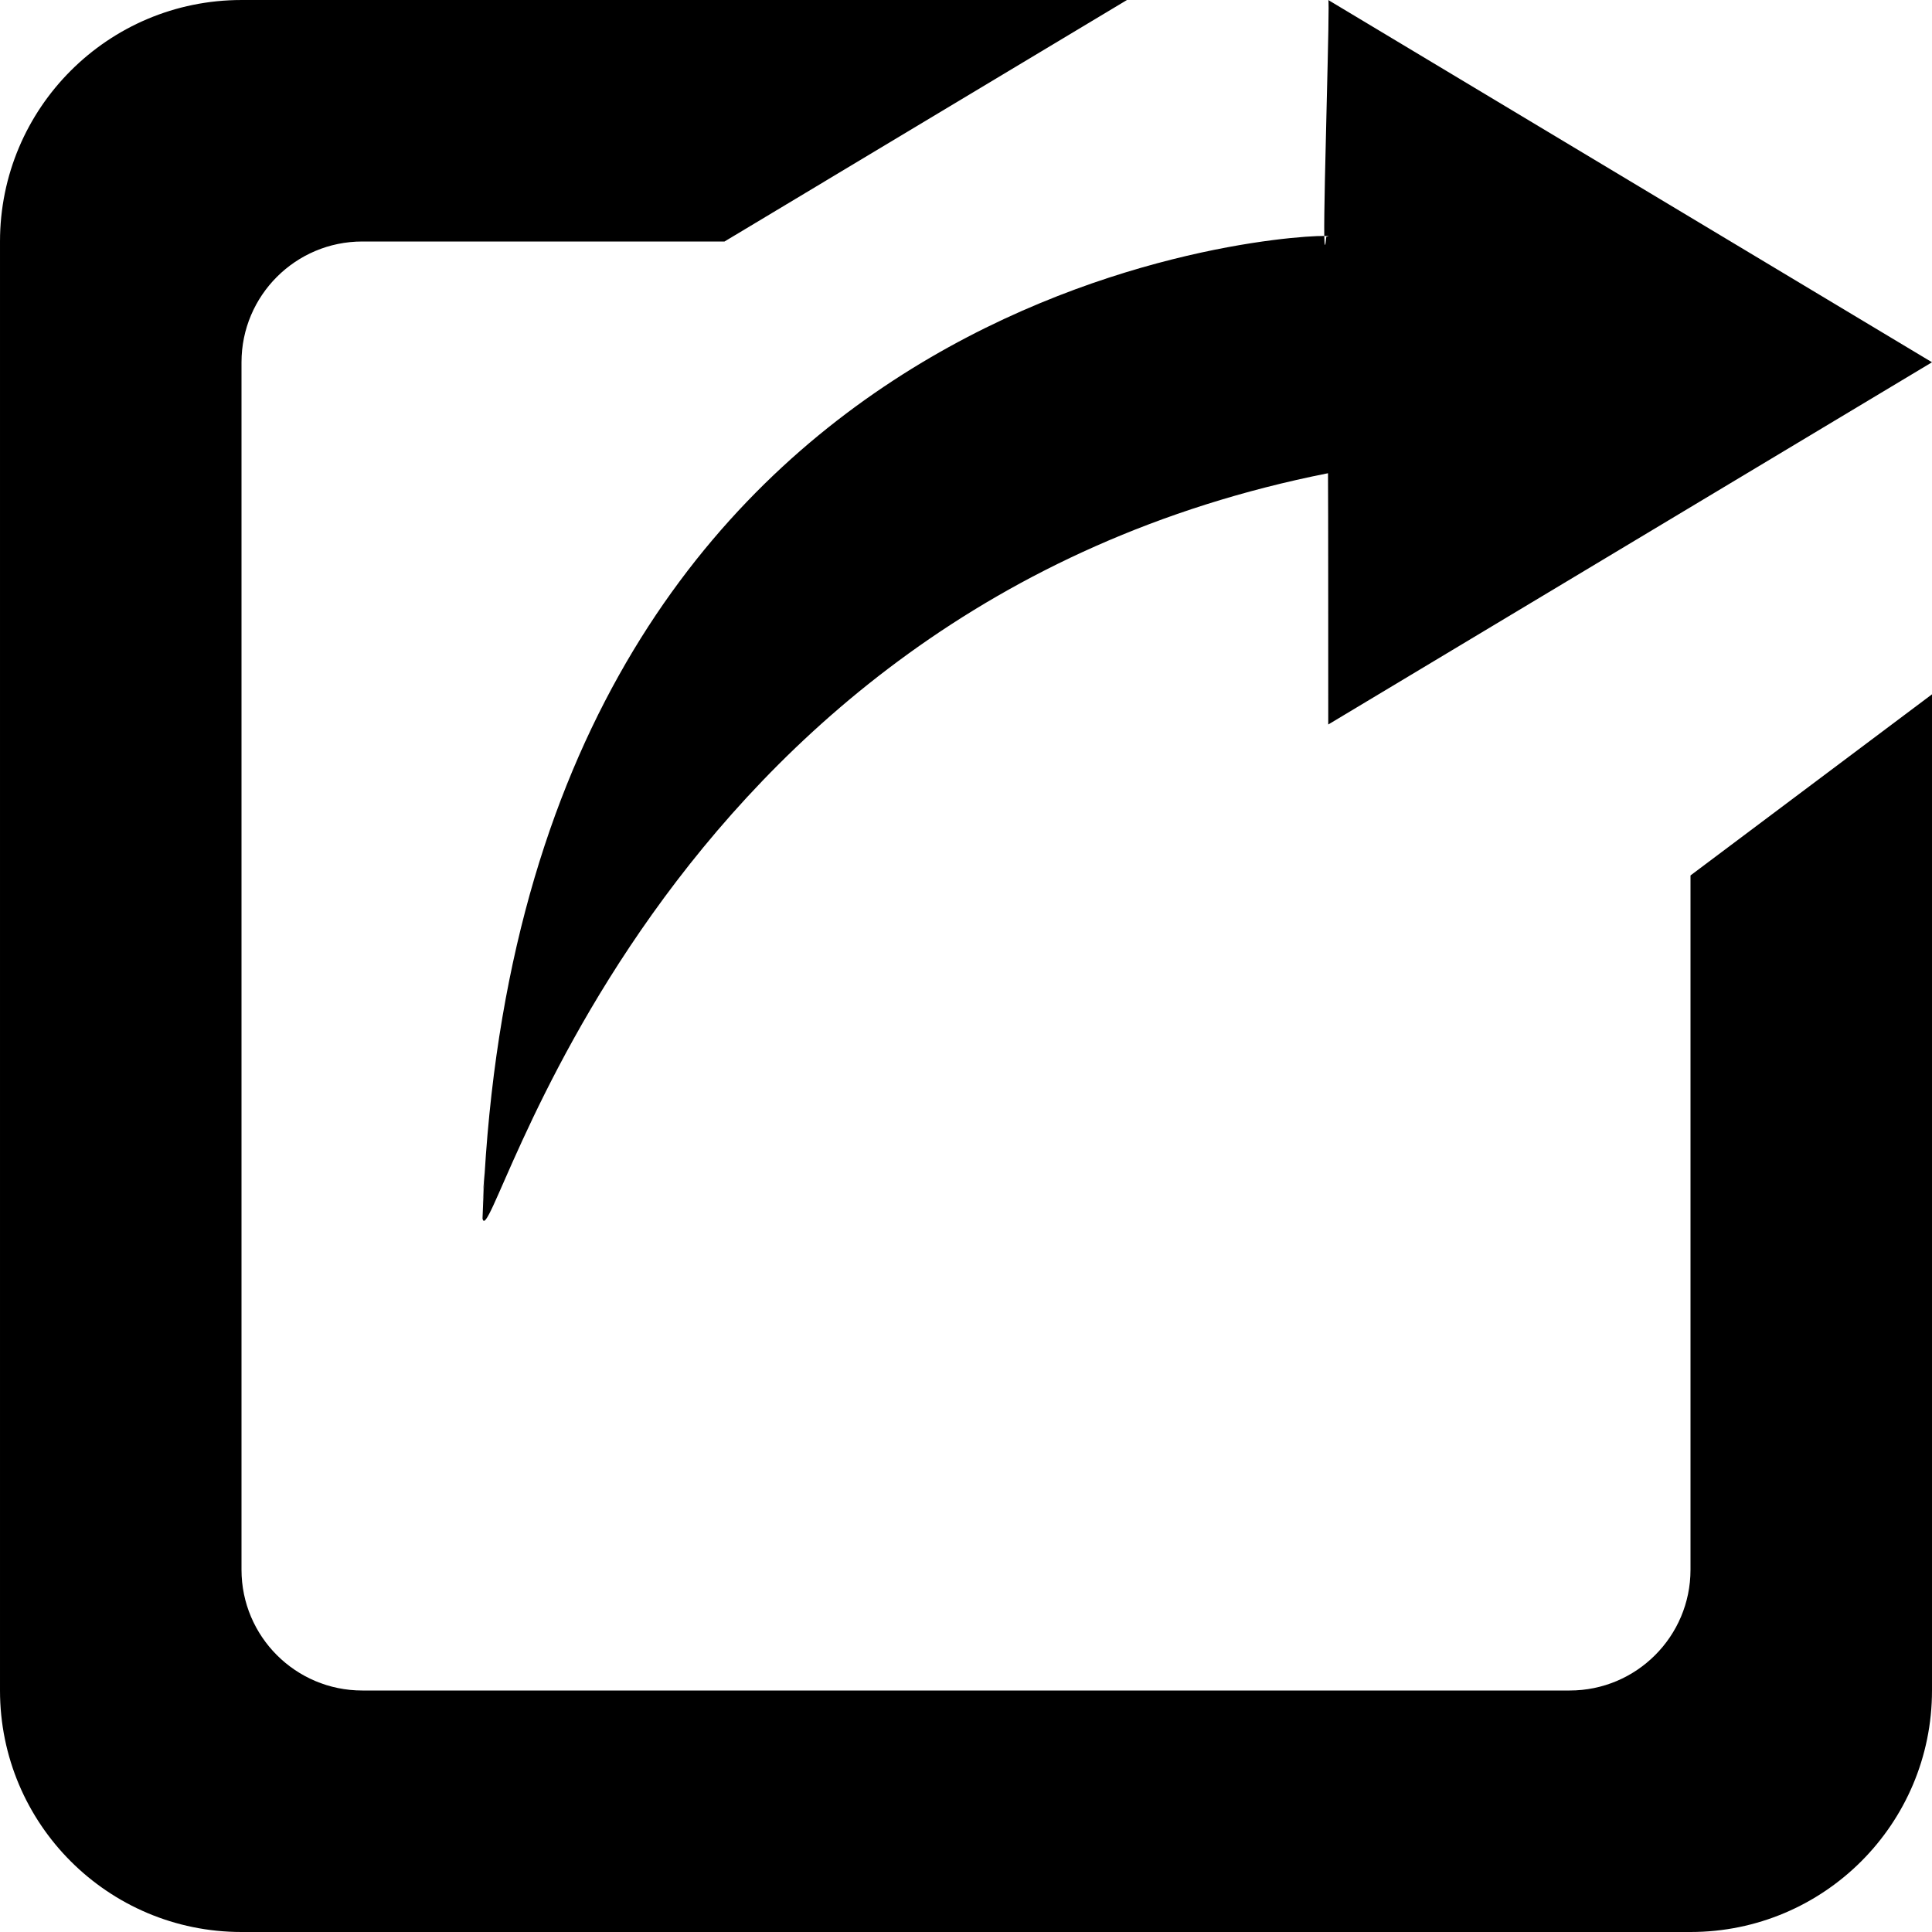
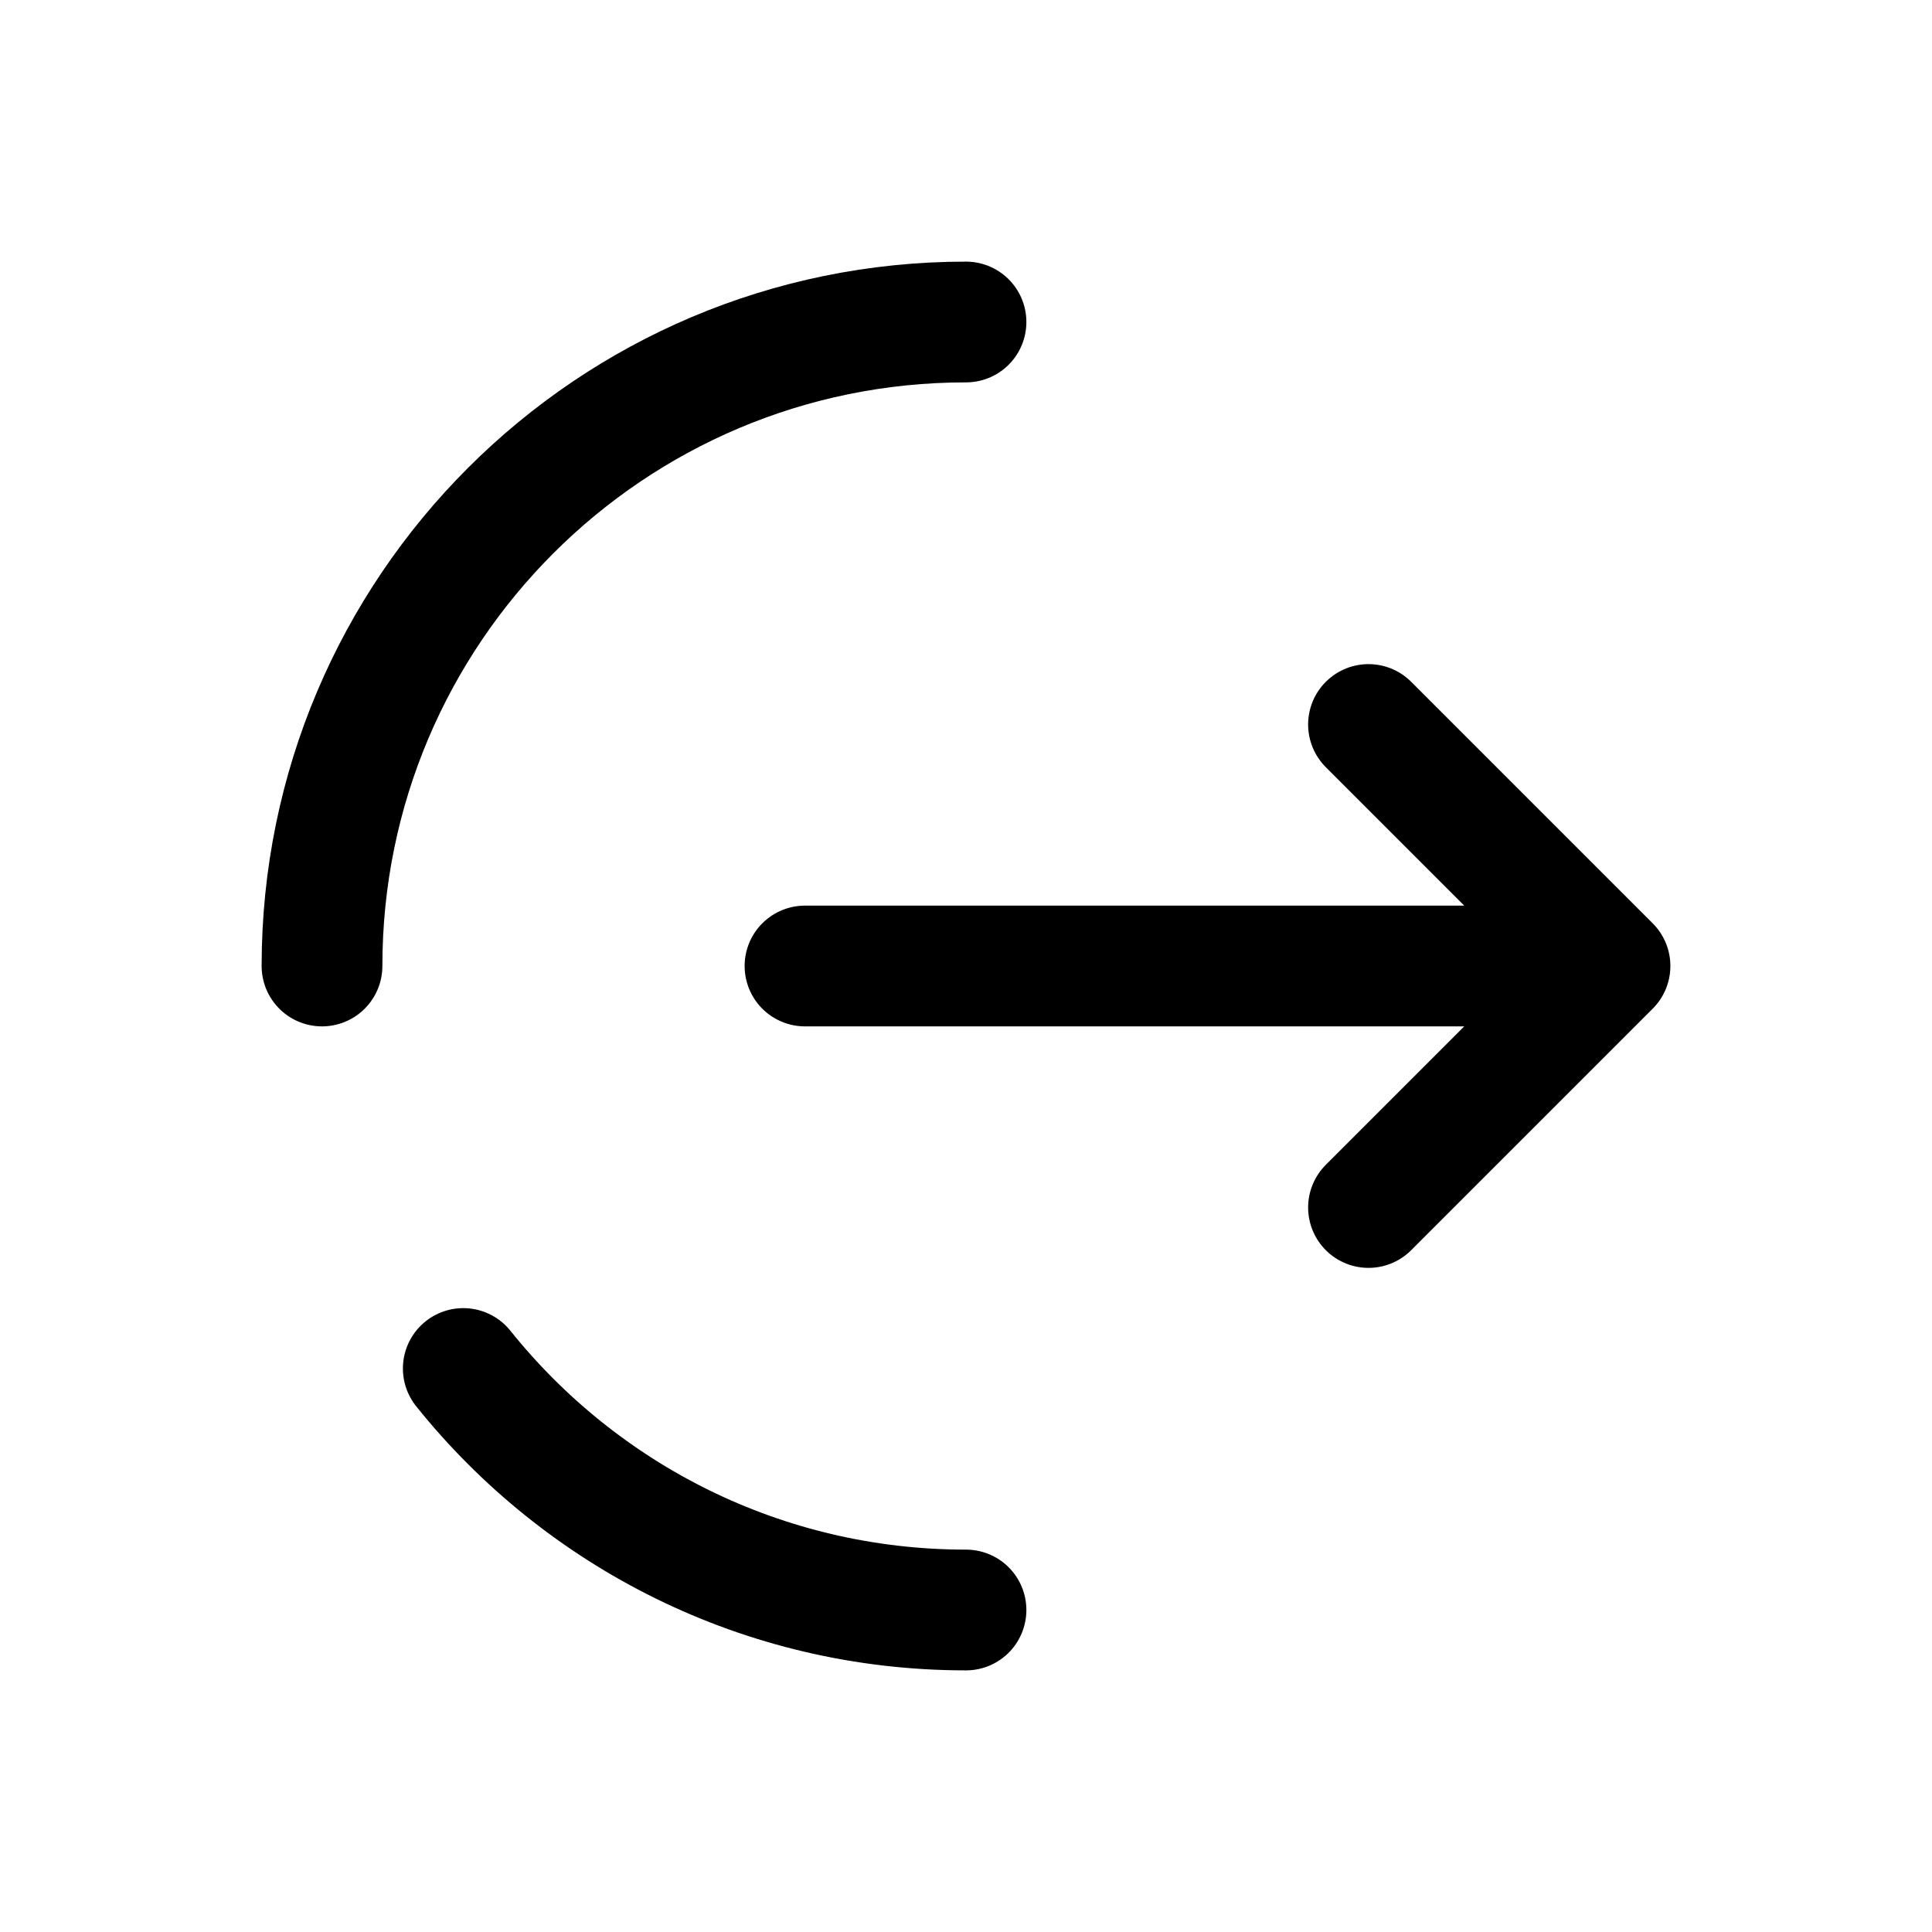
- <svg xmlns="http://www.w3.org/2000/svg" version="1.1" id="Capa_1" x="0px" y="0px" width="576.002px" height="576.002px" viewBox="0 0 576.002 576.002" style="enable-background:new 0 0 576.002 576.002;" xml:space="preserve">
-   <g>
-     <g id="Share">
-       <g>
-         <path d="M504.001,468.002c0,19.872-16.128,36-36,36h-360c-19.872,0-36-16.128-36-36v-360c0-19.872,16.128-36,36-36h108     l119.988-72H72.001c-39.78,0-72,32.22-72,72v432c0,39.78,32.22,72,72,72h432c39.78,0,72-32.22,72-72v-297l-72,54V468.002z      M395.425,70.562c-0.359,3.636-0.54,3.024-0.611-0.216c-17.748-0.144-241.632,17.64-250.957,292.933     c2.664,13.788,48.276-181.765,252.072-222.192c0.072,2.916,0.072,74.916,0.072,74.916l180-108l-180-108     c0.576-0.36-1.368,57.24-1.188,70.344C396.145,70.382,396.613,70.454,395.425,70.562z M144.469,349.706     c-0.54,6.264-0.576,9.899-0.576,9.899C143.929,356.114,144.397,353.126,144.469,349.706z" />
-       </g>
-     </g>
-   </g>
-   <g>
- </g>
-   <g>
- </g>
-   <g>
- </g>
-   <g>
- </g>
-   <g>
- </g>
-   <g>
- </g>
-   <g>
- </g>
-   <g>
- </g>
-   <g>
- </g>
-   <g>
- </g>
-   <g>
- </g>
-   <g>
- </g>
-   <g>
- </g>
-   <g>
- </g>
-   <g>
- </g>
+ <svg xmlns="http://www.w3.org/2000/svg" width="800px" height="800px" viewBox="0 0 24 24" fill="none">
+   <path d="M10 12H20M20 12L17 9M20 12L17 15" stroke="currentColor" stroke-width="1.5" stroke-linecap="round" stroke-linejoin="round" />
+   <path d="M4 12C4 7.582 7.582 4 12 4M12 20C9.474 20 7.221 18.829 5.755 17" stroke="currentColor" stroke-width="1.5" stroke-linecap="round" />
</svg>
